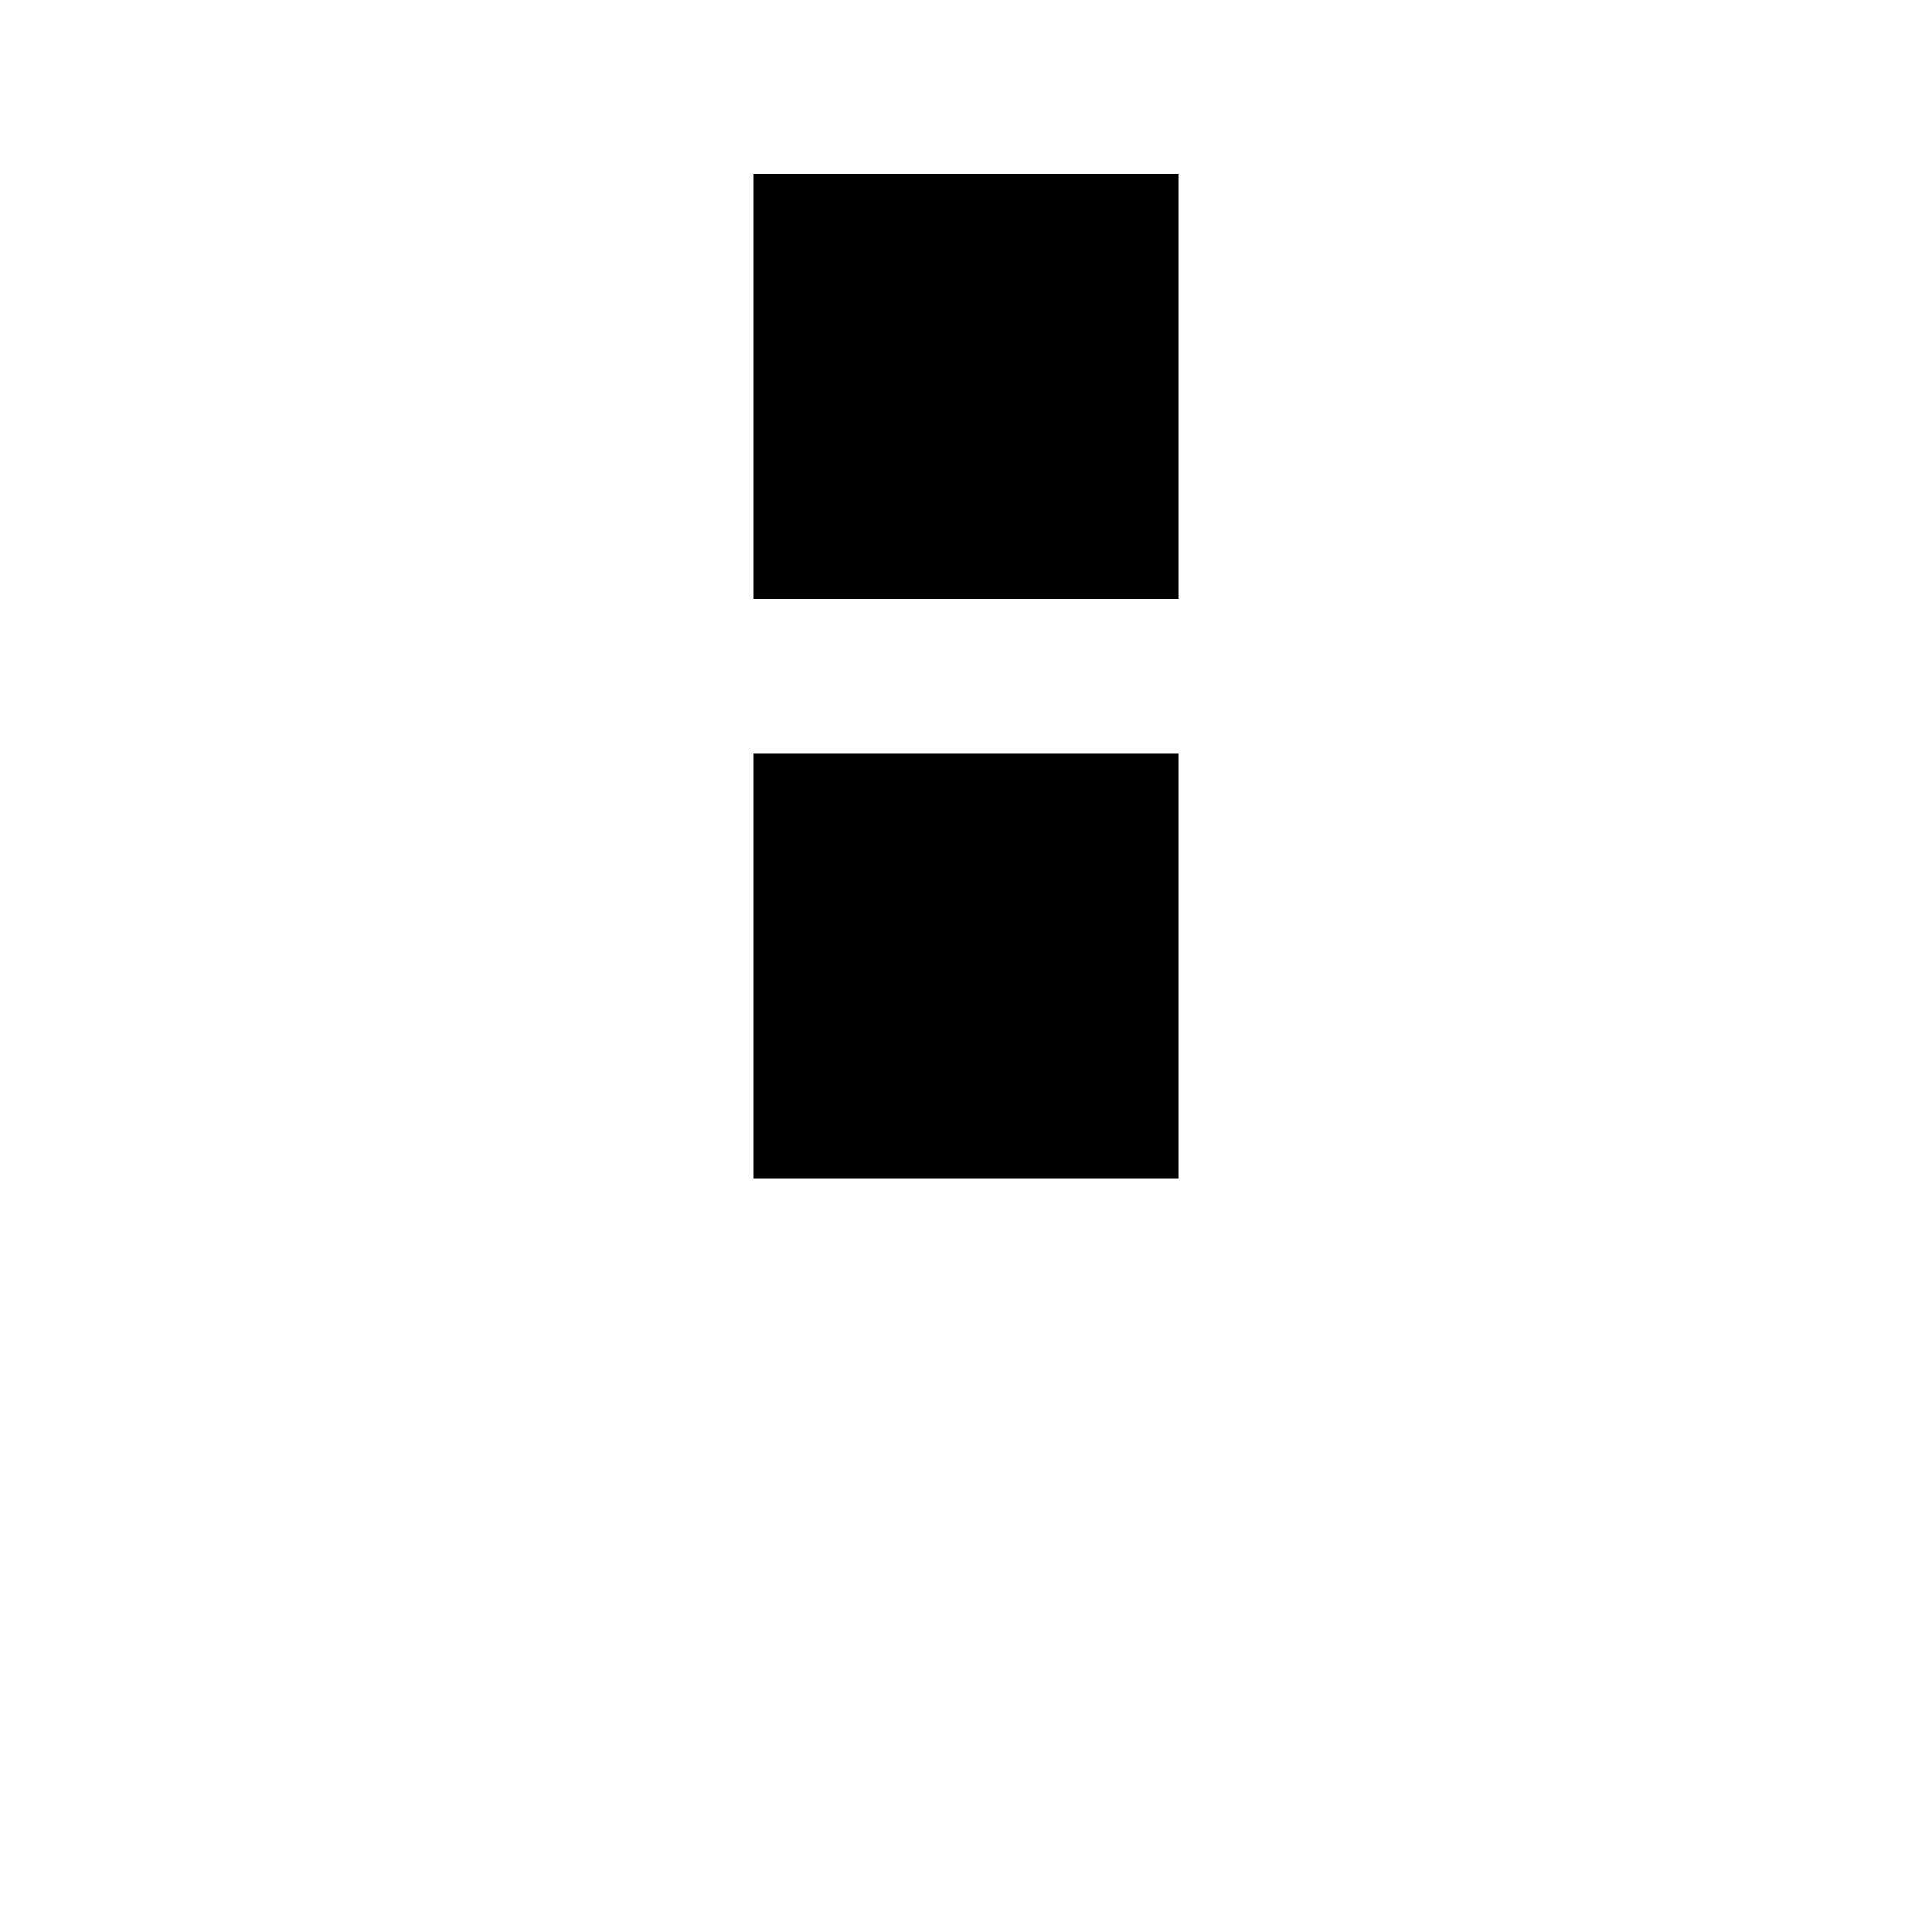
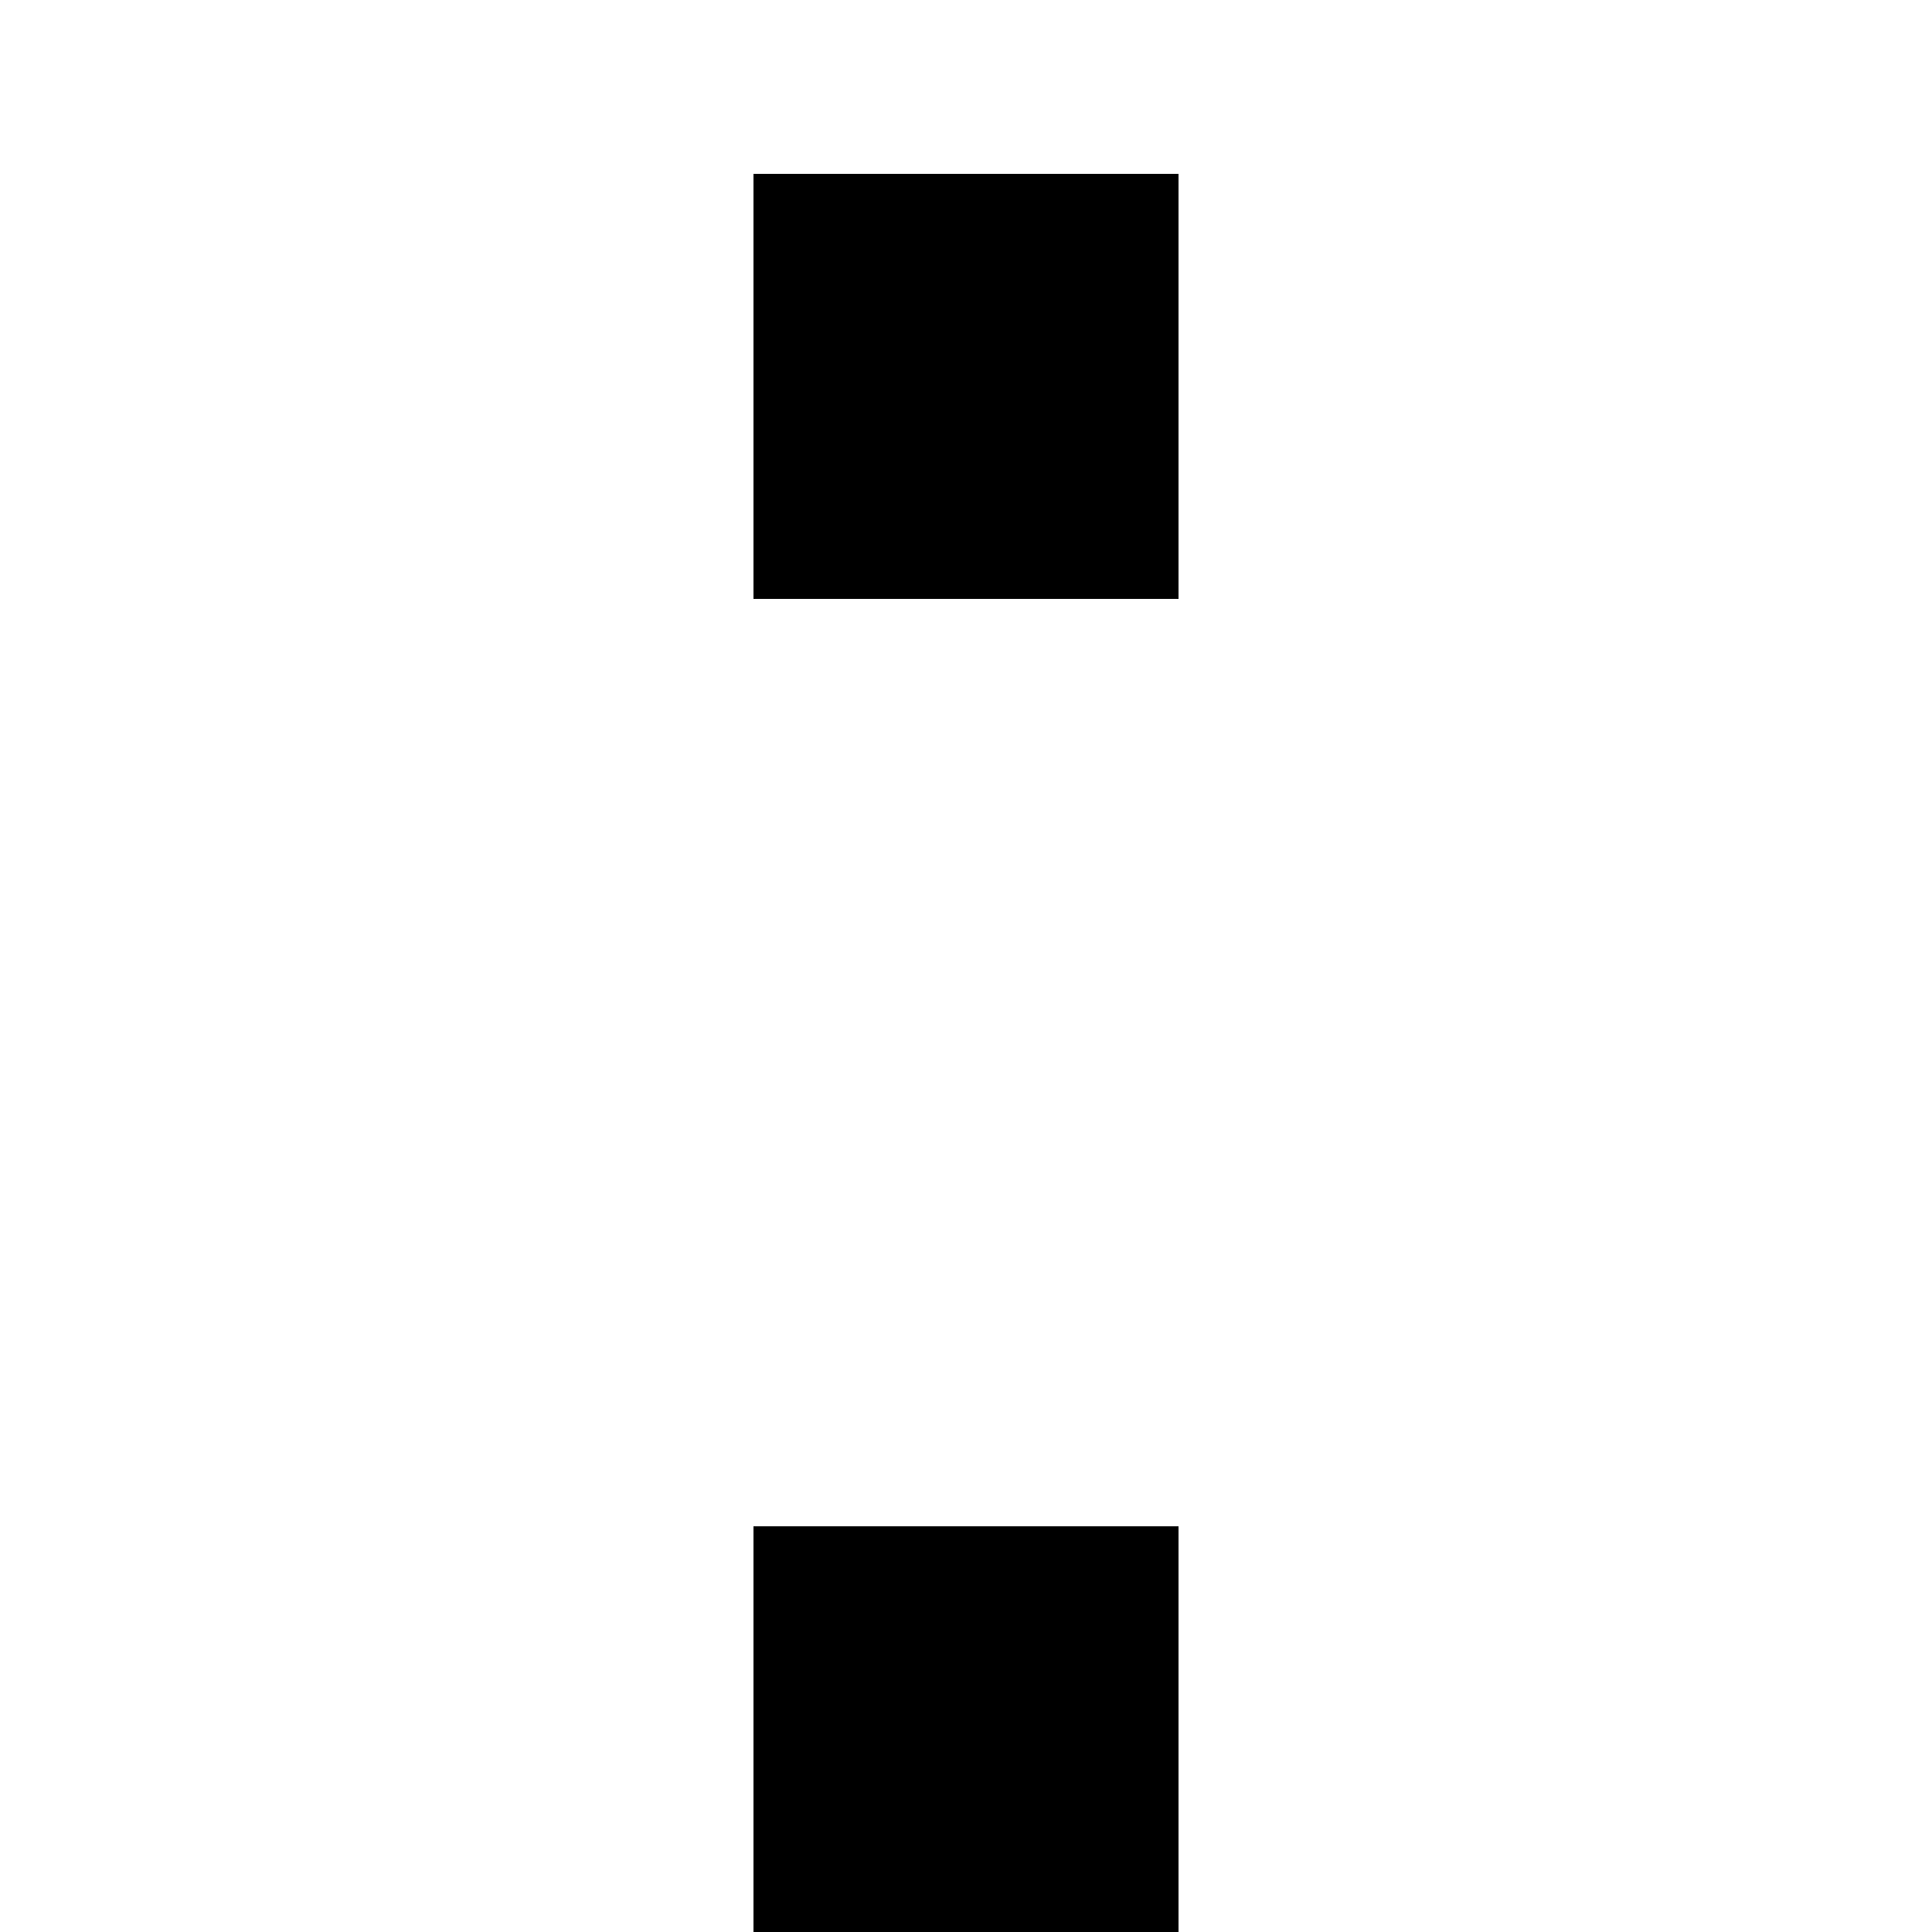
<svg xmlns="http://www.w3.org/2000/svg" viewBox="0 0 50 50" fill="transparent">
-   <rect x="20" y="20" width="10" height="10" stroke="#000000" fill="#000000" />
  <rect x="20" y="5" width="10" height="10" stroke="#000000" fill="#000000" />
+   <rect x="20" y="40" width="10" height="10" stroke="#000000" fill="#000000" />
</svg>
